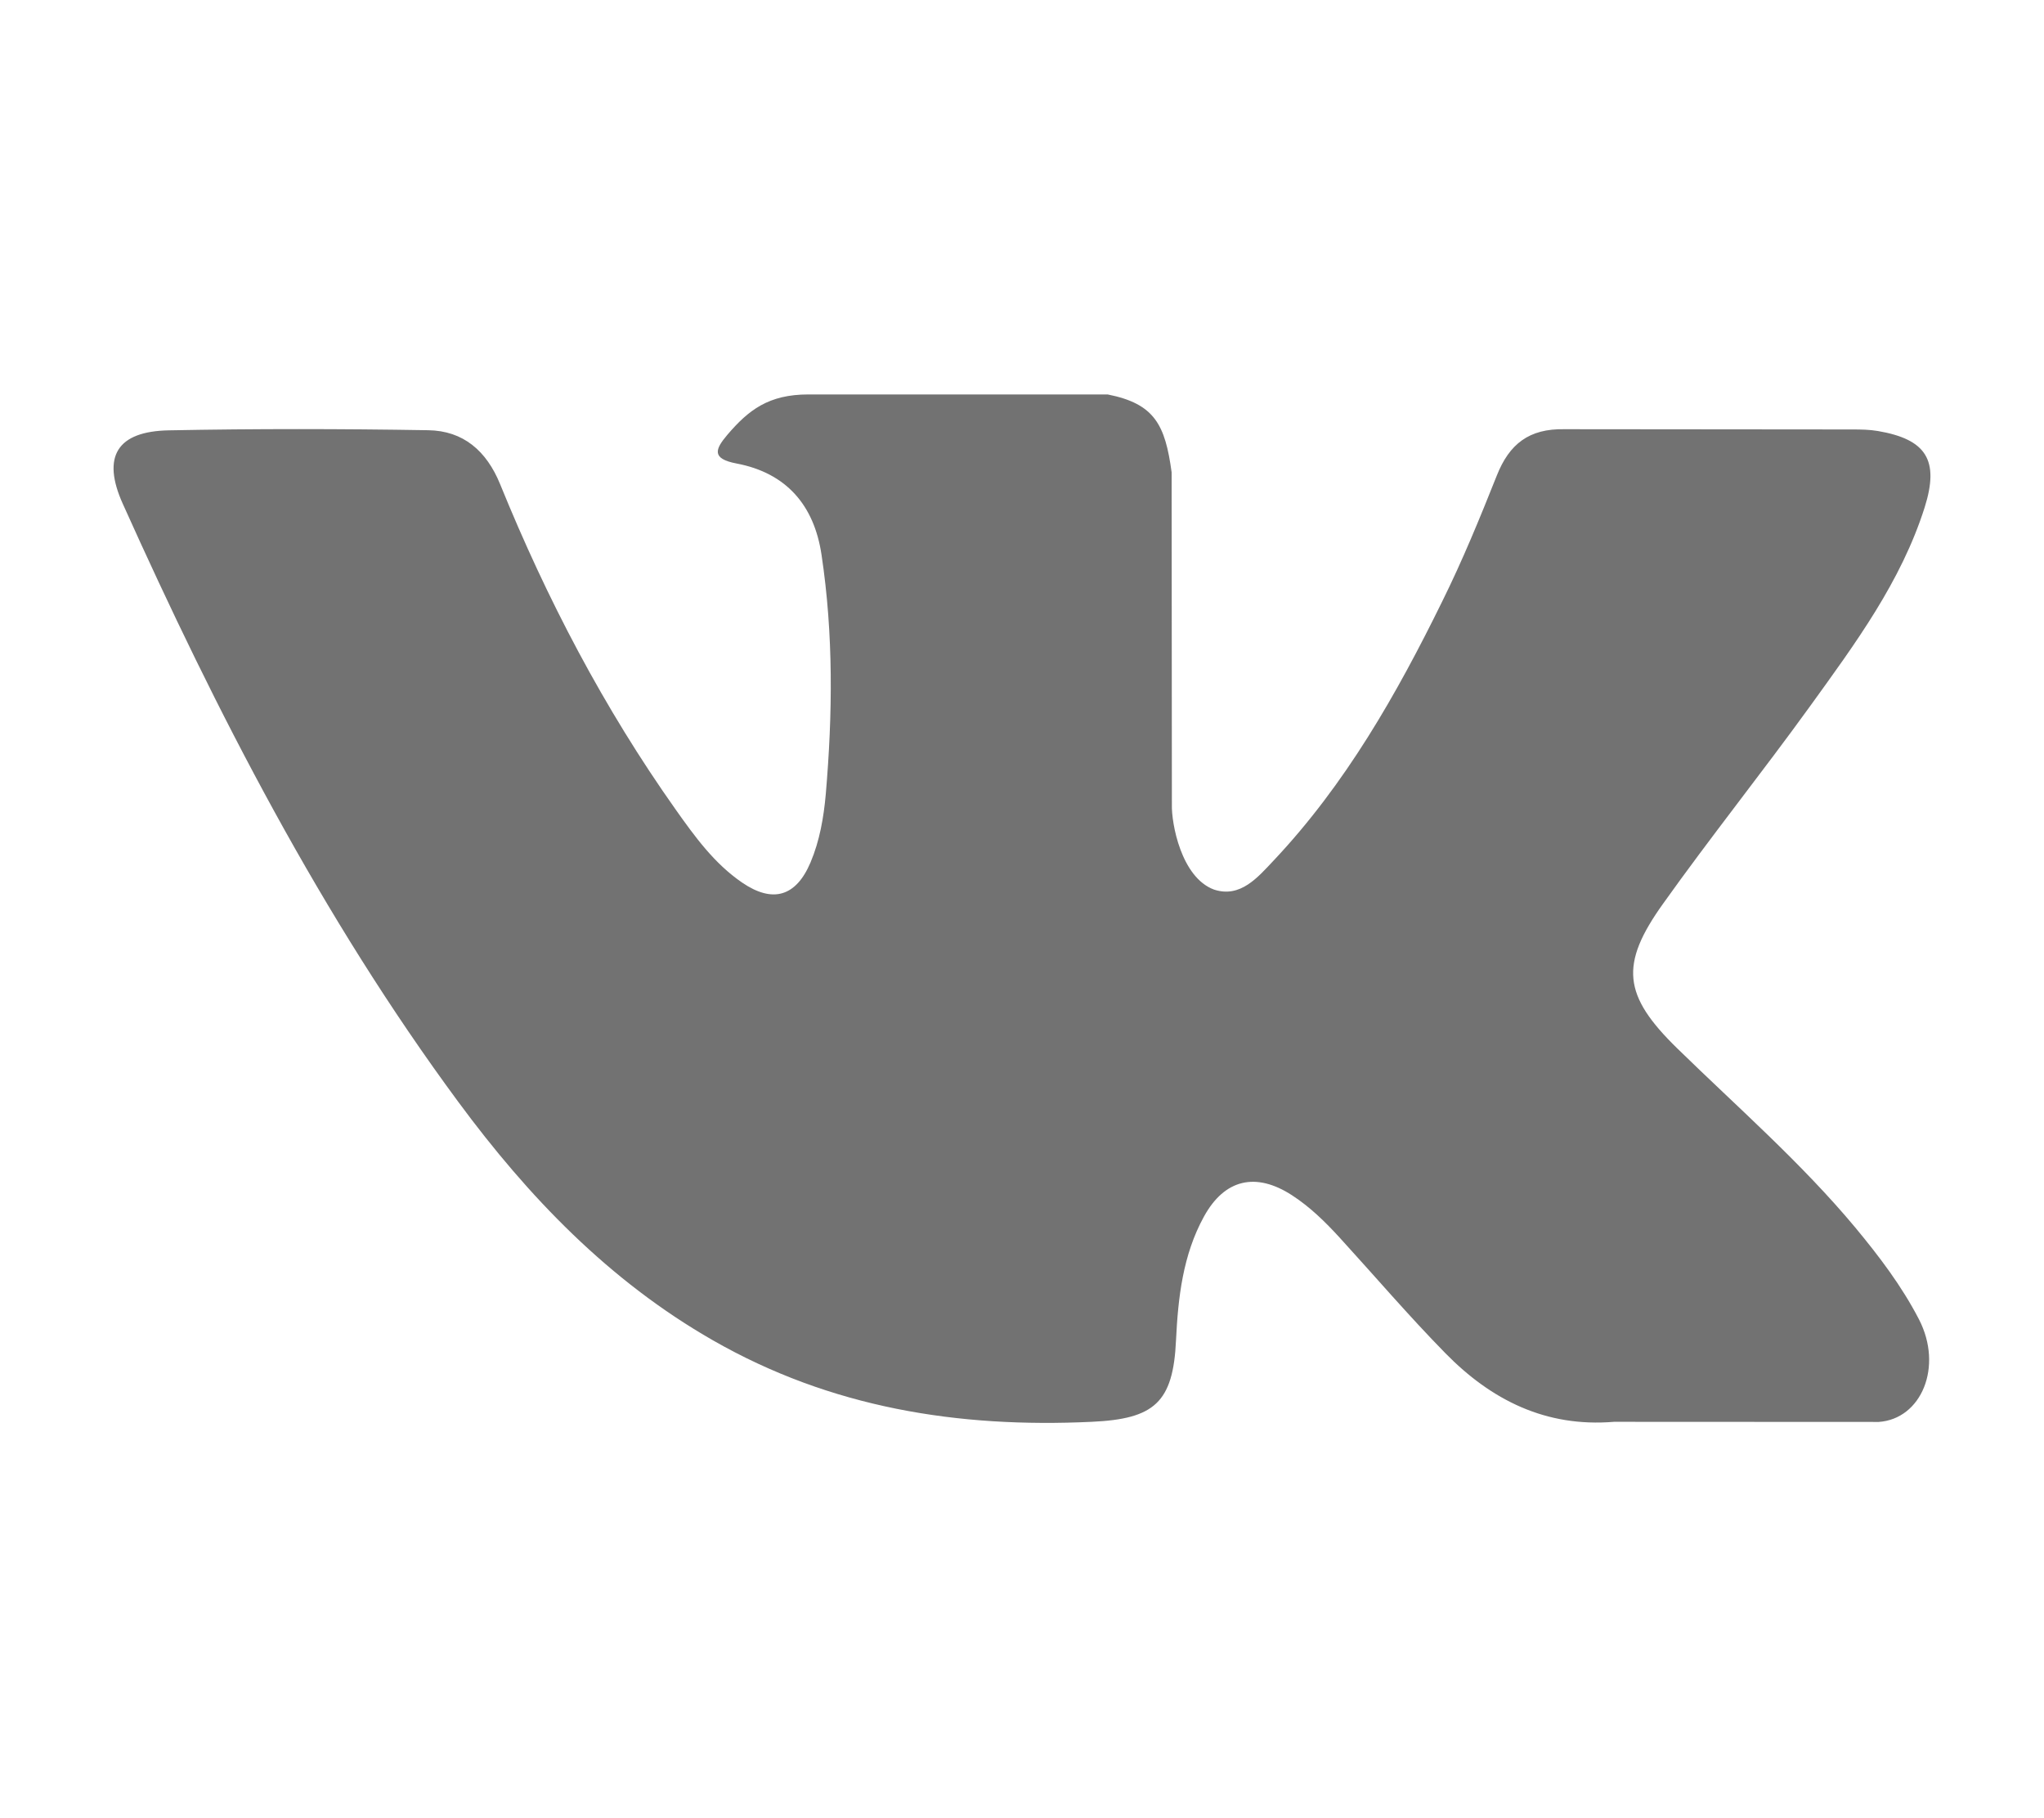
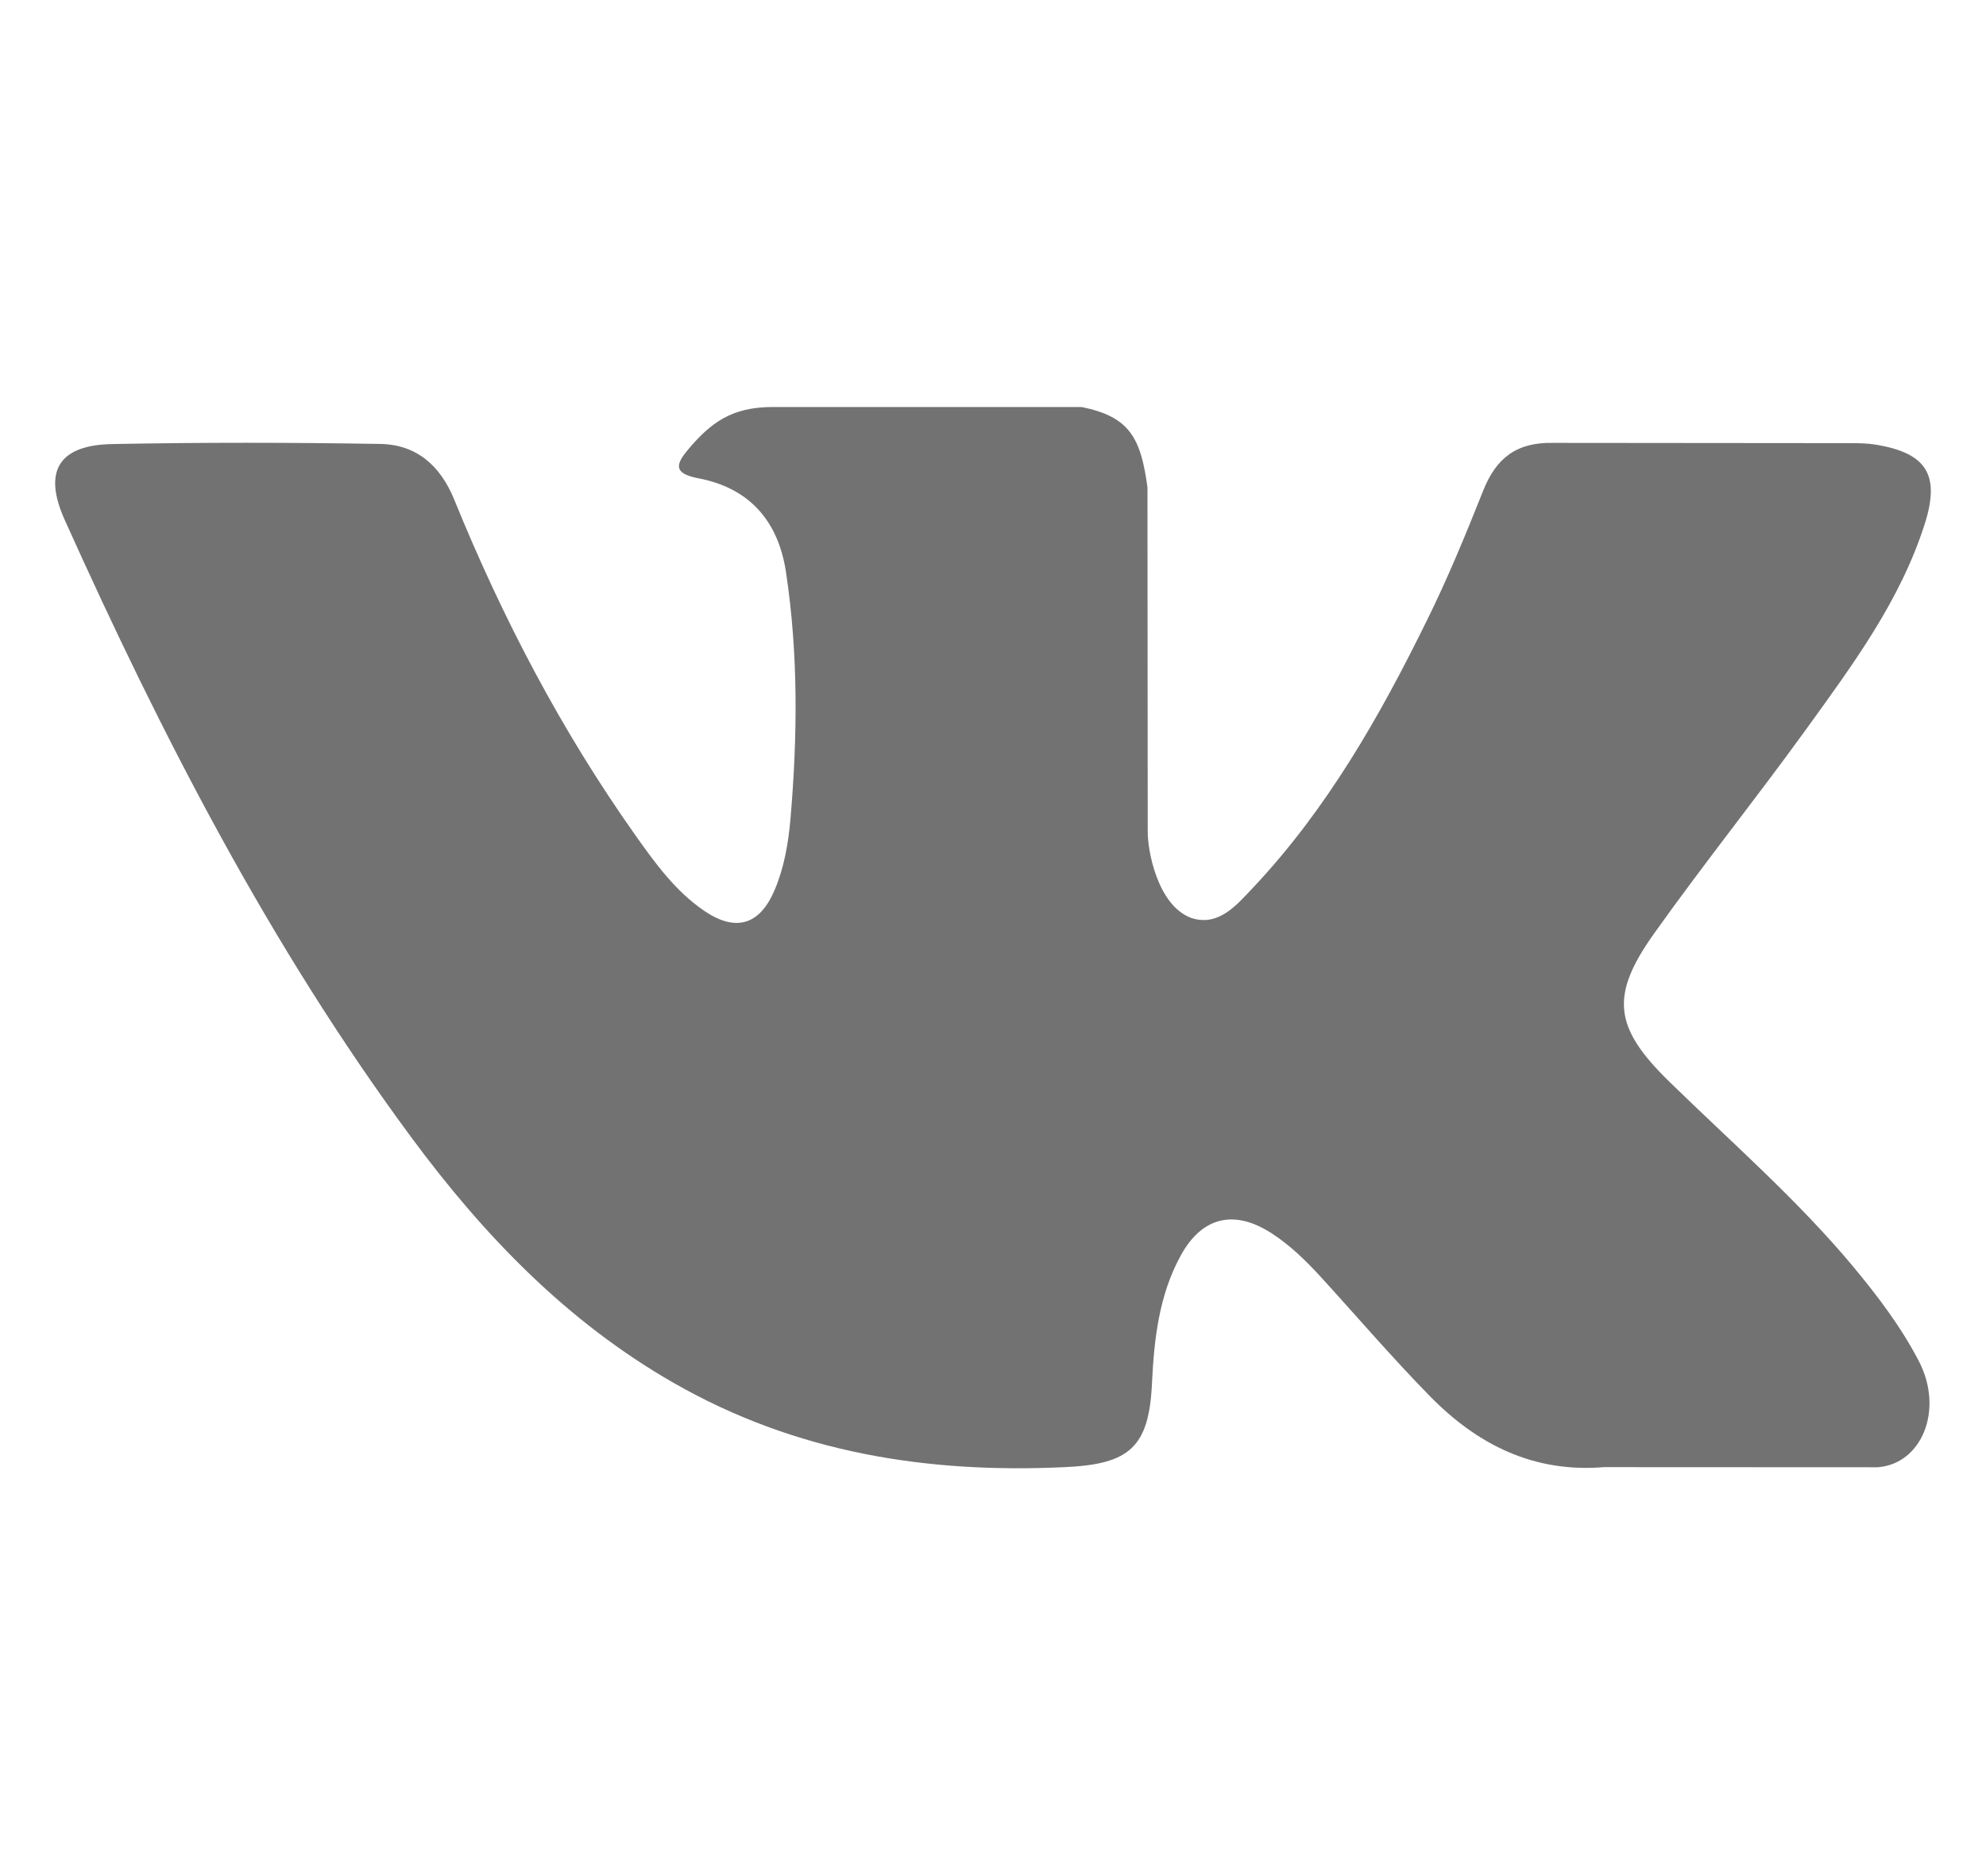
- <svg xmlns="http://www.w3.org/2000/svg" width="18px" height="16px" fill="#727272" version="1.1" id="Layer_1" x="0px" y="0px" viewBox="0 0 304.36 304.36" style="enable-background:new 0 0 304.36 304.36;" xml:space="preserve">
+ <svg xmlns="http://www.w3.org/2000/svg" width="18px" height="17px" fill="#727272" version="1.1" id="Layer_1" x="0px" y="0px" viewBox="0 0 304.36 304.36" style="enable-background:new 0 0 304.36 304.36;" xml:space="preserve">
  <g id="XMLID_1_">
    <path id="XMLID_807_" style="fill-rule:evenodd;clip-rule:evenodd;" d="M261.945,175.576c10.096,9.857,20.752,19.131,29.807,29.982   c4,4.822,7.787,9.798,10.684,15.394c4.105,7.955,0.387,16.709-6.746,17.184l-44.34-0.02c-11.436,0.949-20.559-3.655-28.23-11.474   c-6.139-6.253-11.824-12.908-17.727-19.372c-2.42-2.642-4.953-5.128-7.979-7.093c-6.053-3.929-11.307-2.726-14.766,3.587   c-3.523,6.421-4.322,13.531-4.668,20.687c-0.475,10.441-3.631,13.186-14.119,13.664c-22.414,1.057-43.686-2.334-63.447-13.641   c-17.422-9.968-30.932-24.04-42.691-39.971C34.828,153.482,17.295,119.395,1.537,84.353C-2.01,76.458,0.584,72.22,9.295,72.07   c14.465-0.281,28.928-0.261,43.41-0.02c5.879,0.086,9.771,3.458,12.041,9.012c7.826,19.243,17.402,37.551,29.422,54.521   c3.201,4.518,6.465,9.036,11.113,12.216c5.142,3.521,9.057,2.354,11.476-3.374c1.535-3.632,2.207-7.544,2.553-11.434   c1.146-13.383,1.297-26.743-0.713-40.079c-1.234-8.323-5.922-13.711-14.227-15.286c-4.238-0.803-3.607-2.38-1.555-4.799   c3.564-4.172,6.916-6.769,13.598-6.769h50.111c7.889,1.557,9.641,5.101,10.721,13.039l0.043,55.663   c-0.086,3.073,1.535,12.192,7.07,14.226c4.43,1.448,7.35-2.096,10.008-4.905c11.998-12.734,20.561-27.783,28.211-43.366   c3.395-6.852,6.314-13.968,9.143-21.078c2.096-5.276,5.385-7.872,11.328-7.757l48.229,0.043c1.43,0,2.877,0.021,4.262,0.258   c8.127,1.385,10.354,4.881,7.844,12.817c-3.955,12.451-11.65,22.827-19.174,33.251c-8.043,11.129-16.645,21.877-24.621,33.072   C252.26,161.544,252.842,166.697,261.945,175.576L261.945,175.576z M261.945,175.576" />
  </g>
  <g>
</g>
  <g>
</g>
  <g>
</g>
  <g>
</g>
  <g>
</g>
  <g>
</g>
  <g>
</g>
  <g>
</g>
  <g>
</g>
  <g>
</g>
  <g>
</g>
  <g>
</g>
  <g>
</g>
  <g>
</g>
  <g>
</g>
</svg>
